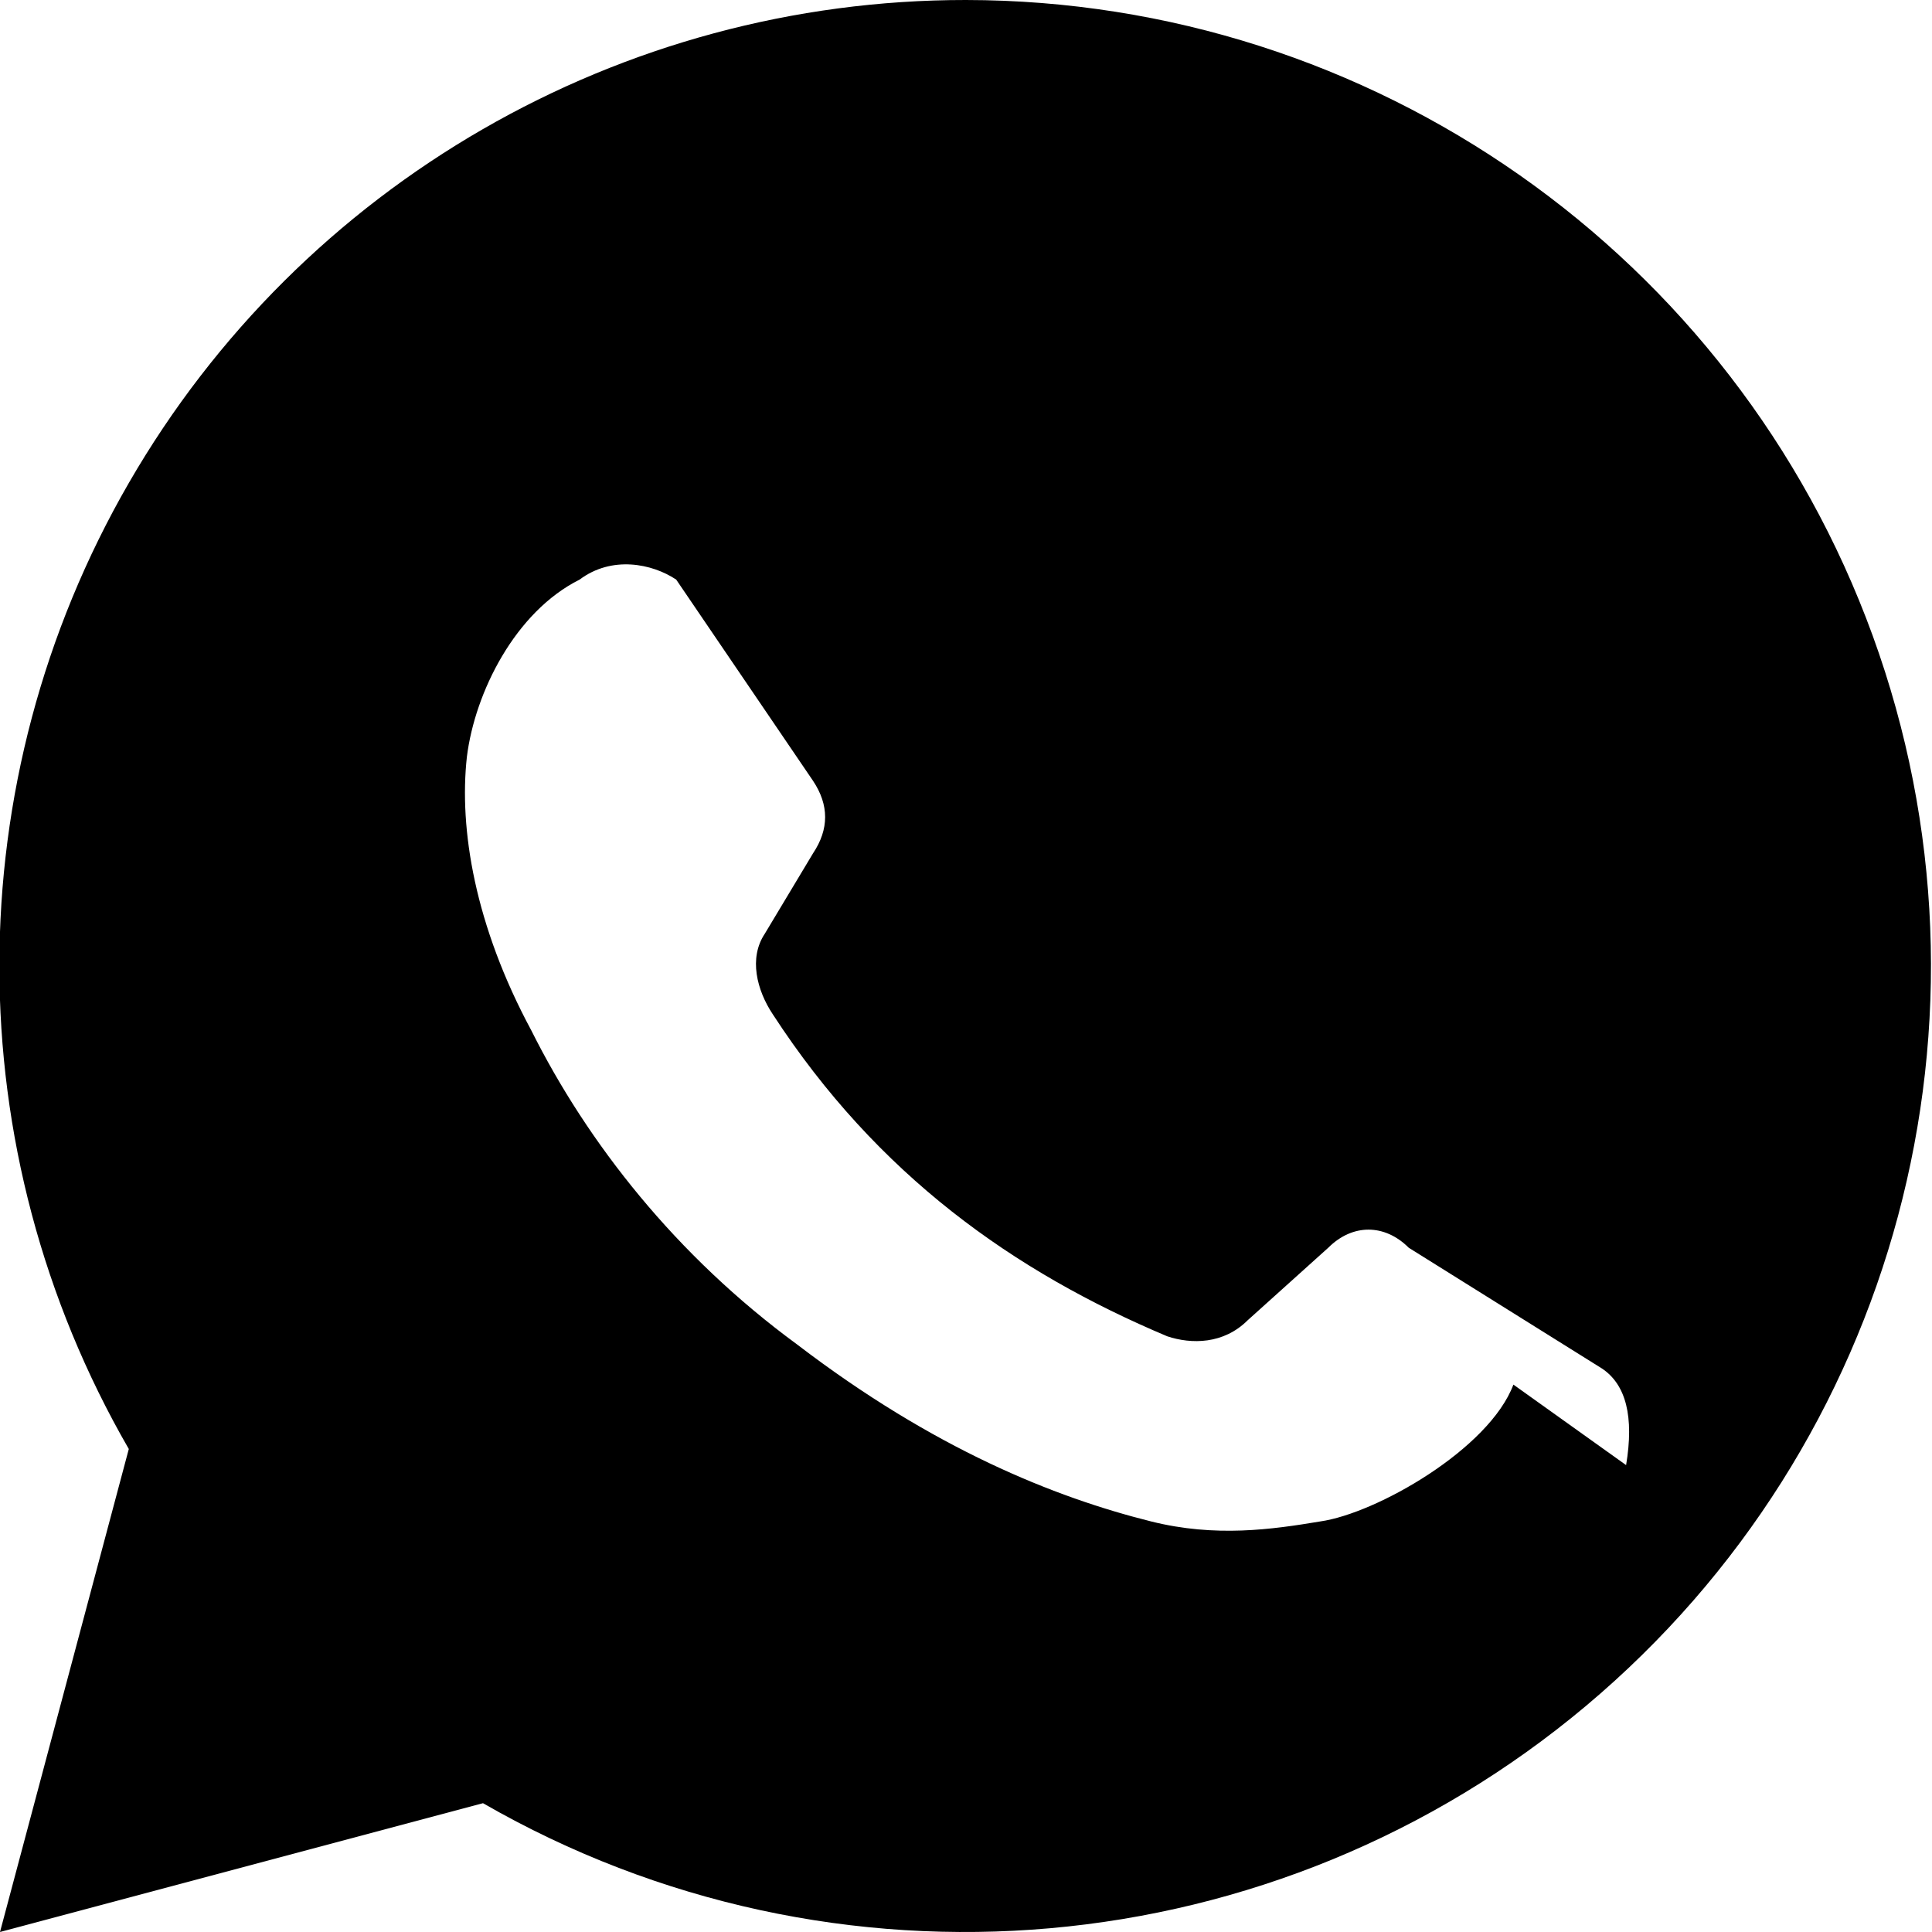
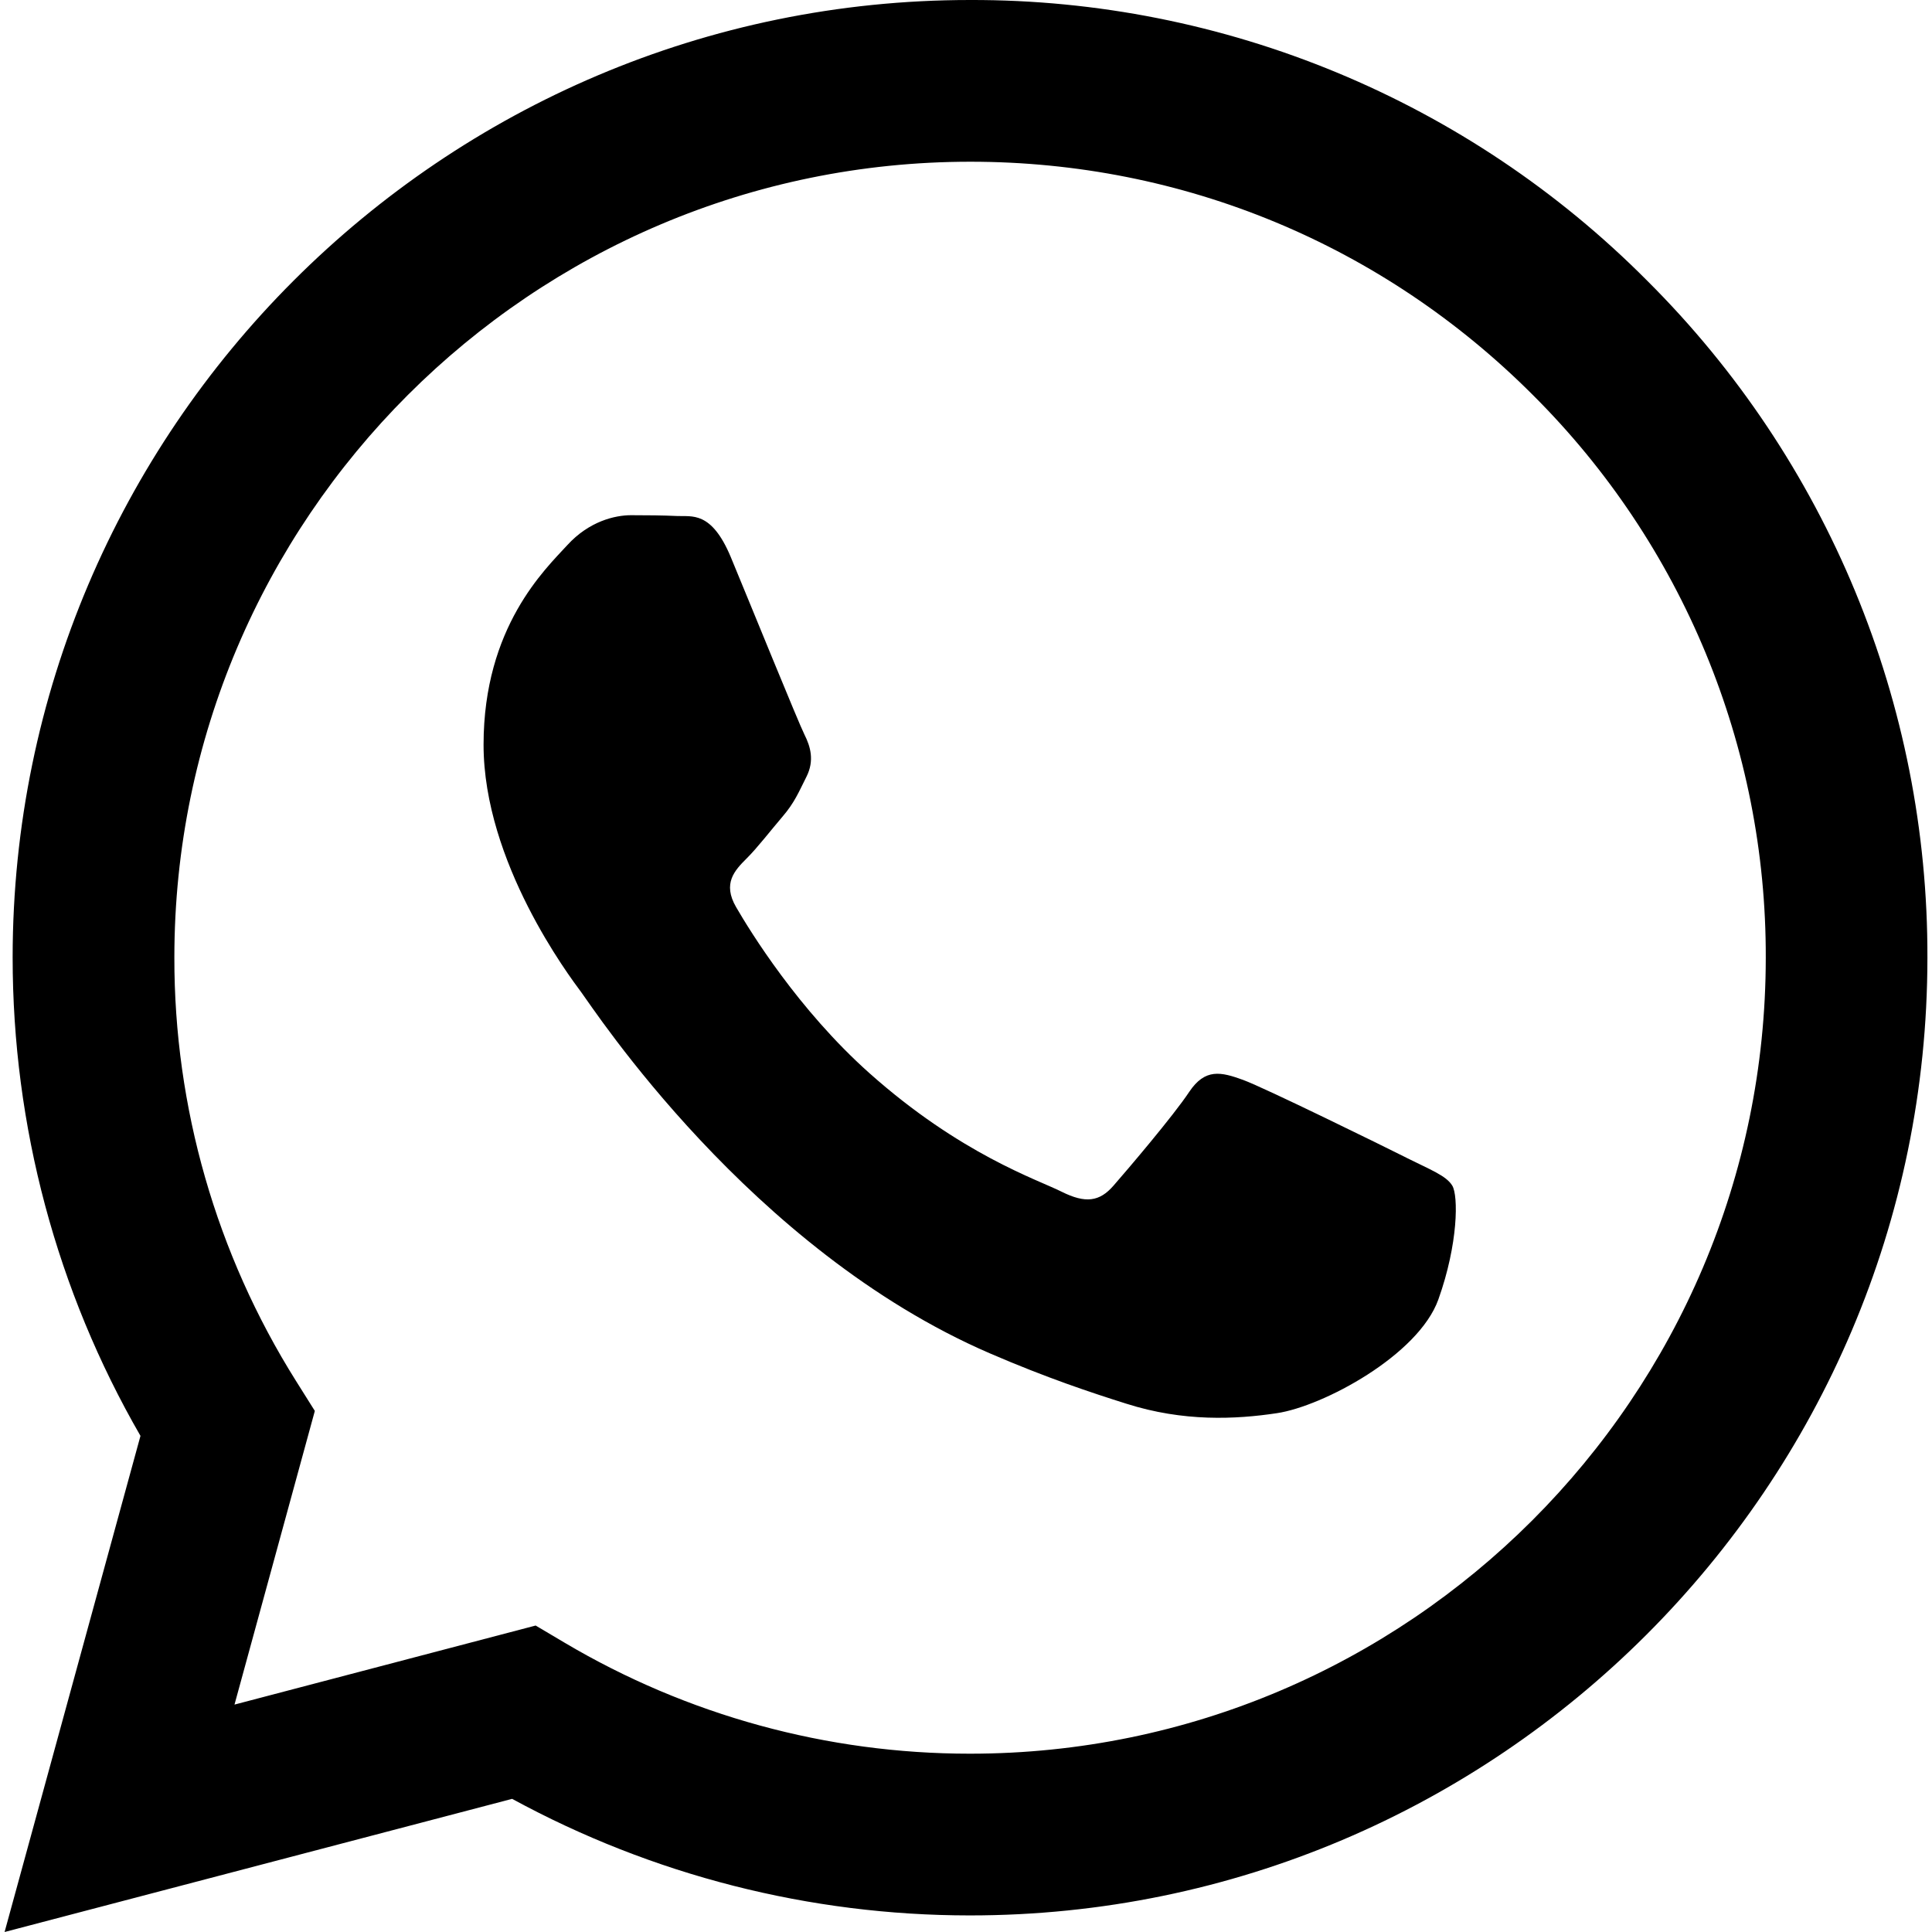
<svg xmlns="http://www.w3.org/2000/svg" viewBox="0 0 24 24" fill="currentColor" class="waki-icon" aria-hidden="true" focusable="false">
-   <path d="M12 0a12 12 0 0 0-10.4 18L0 24l6-1.6A12 12 0 1 0 12 0zm6.8 17.2c-.3.8-1.7 1.6-2.4 1.7-.6.1-1.3.2-2.1 0-1.2-.3-2.7-.9-4.4-2.2-1.5-1.1-2.6-2.5-3.3-3.9-.7-1.3-.9-2.5-.8-3.4.1-.8.6-1.8 1.4-2.2.4-.3.9-.2 1.2 0l1.7 2.5c.2.3.2.6 0 .9l-.6 1c-.2.3-.1.7.1 1 1.3 2 3 3.2 4.9 4 .3.1.7.1 1-.2l1-.9c.3-.3.7-.3 1 0l2.4 1.5c.3.2.4.6.3 1.2z" />
+   <path d="M17.472 14.382c-.297-.149-1.758-.867-2.03-.967-.273-.099-.471-.148-.67.15-.197.297-.767.966-.94 1.164-.173.199-.347.223-.644.075-.297-.15-1.255-.463-2.39-1.475-.883-.788-1.48-1.761-1.653-2.059-.173-.297-.018-.458.13-.606.134-.133.298-.347.446-.52.149-.174.198-.298.298-.497.099-.198.05-.371-.025-.52-.075-.149-.669-1.612-.916-2.207-.242-.579-.487-.5-.669-.51-.173-.008-.371-.01-.57-.01-.198 0-.52.074-.792.372-.272.297-1.04 1.016-1.04 2.479 0 1.462 1.065 2.875 1.213 3.074.149.198 2.096 3.2 5.077 4.487.709.306 1.262.489 1.694.625.712.227 1.36.195 1.871.118.571-.085 1.758-.719 2.006-1.413.248-.694.248-1.289.173-1.413-.074-.124-.272-.198-.57-.347m-5.421 7.403h-.004a9.87 9.87 0 0 1-5.031-1.378l-.361-.214-3.741.982.998-3.648-.235-.374a9.86 9.86 0 0 1-1.51-5.26c.001-5.45 4.436-9.884 9.888-9.884 2.64 0 5.122 1.03 6.988 2.898a9.825 9.825 0 0 1 2.893 6.994c-.003 5.45-4.437 9.884-9.885 9.884m8.413-18.297A11.815 11.815 0 0 0 12.05 0C5.495 0 .16 5.335.157 11.892c0 2.096.547 4.142 1.588 5.945L.057 24l6.305-1.654a11.882 11.882 0 0 0 5.683 1.448h.005c6.554 0 11.89-5.335 11.893-11.893a11.821 11.821 0 0 0-3.48-8.413Z" />
</svg>
